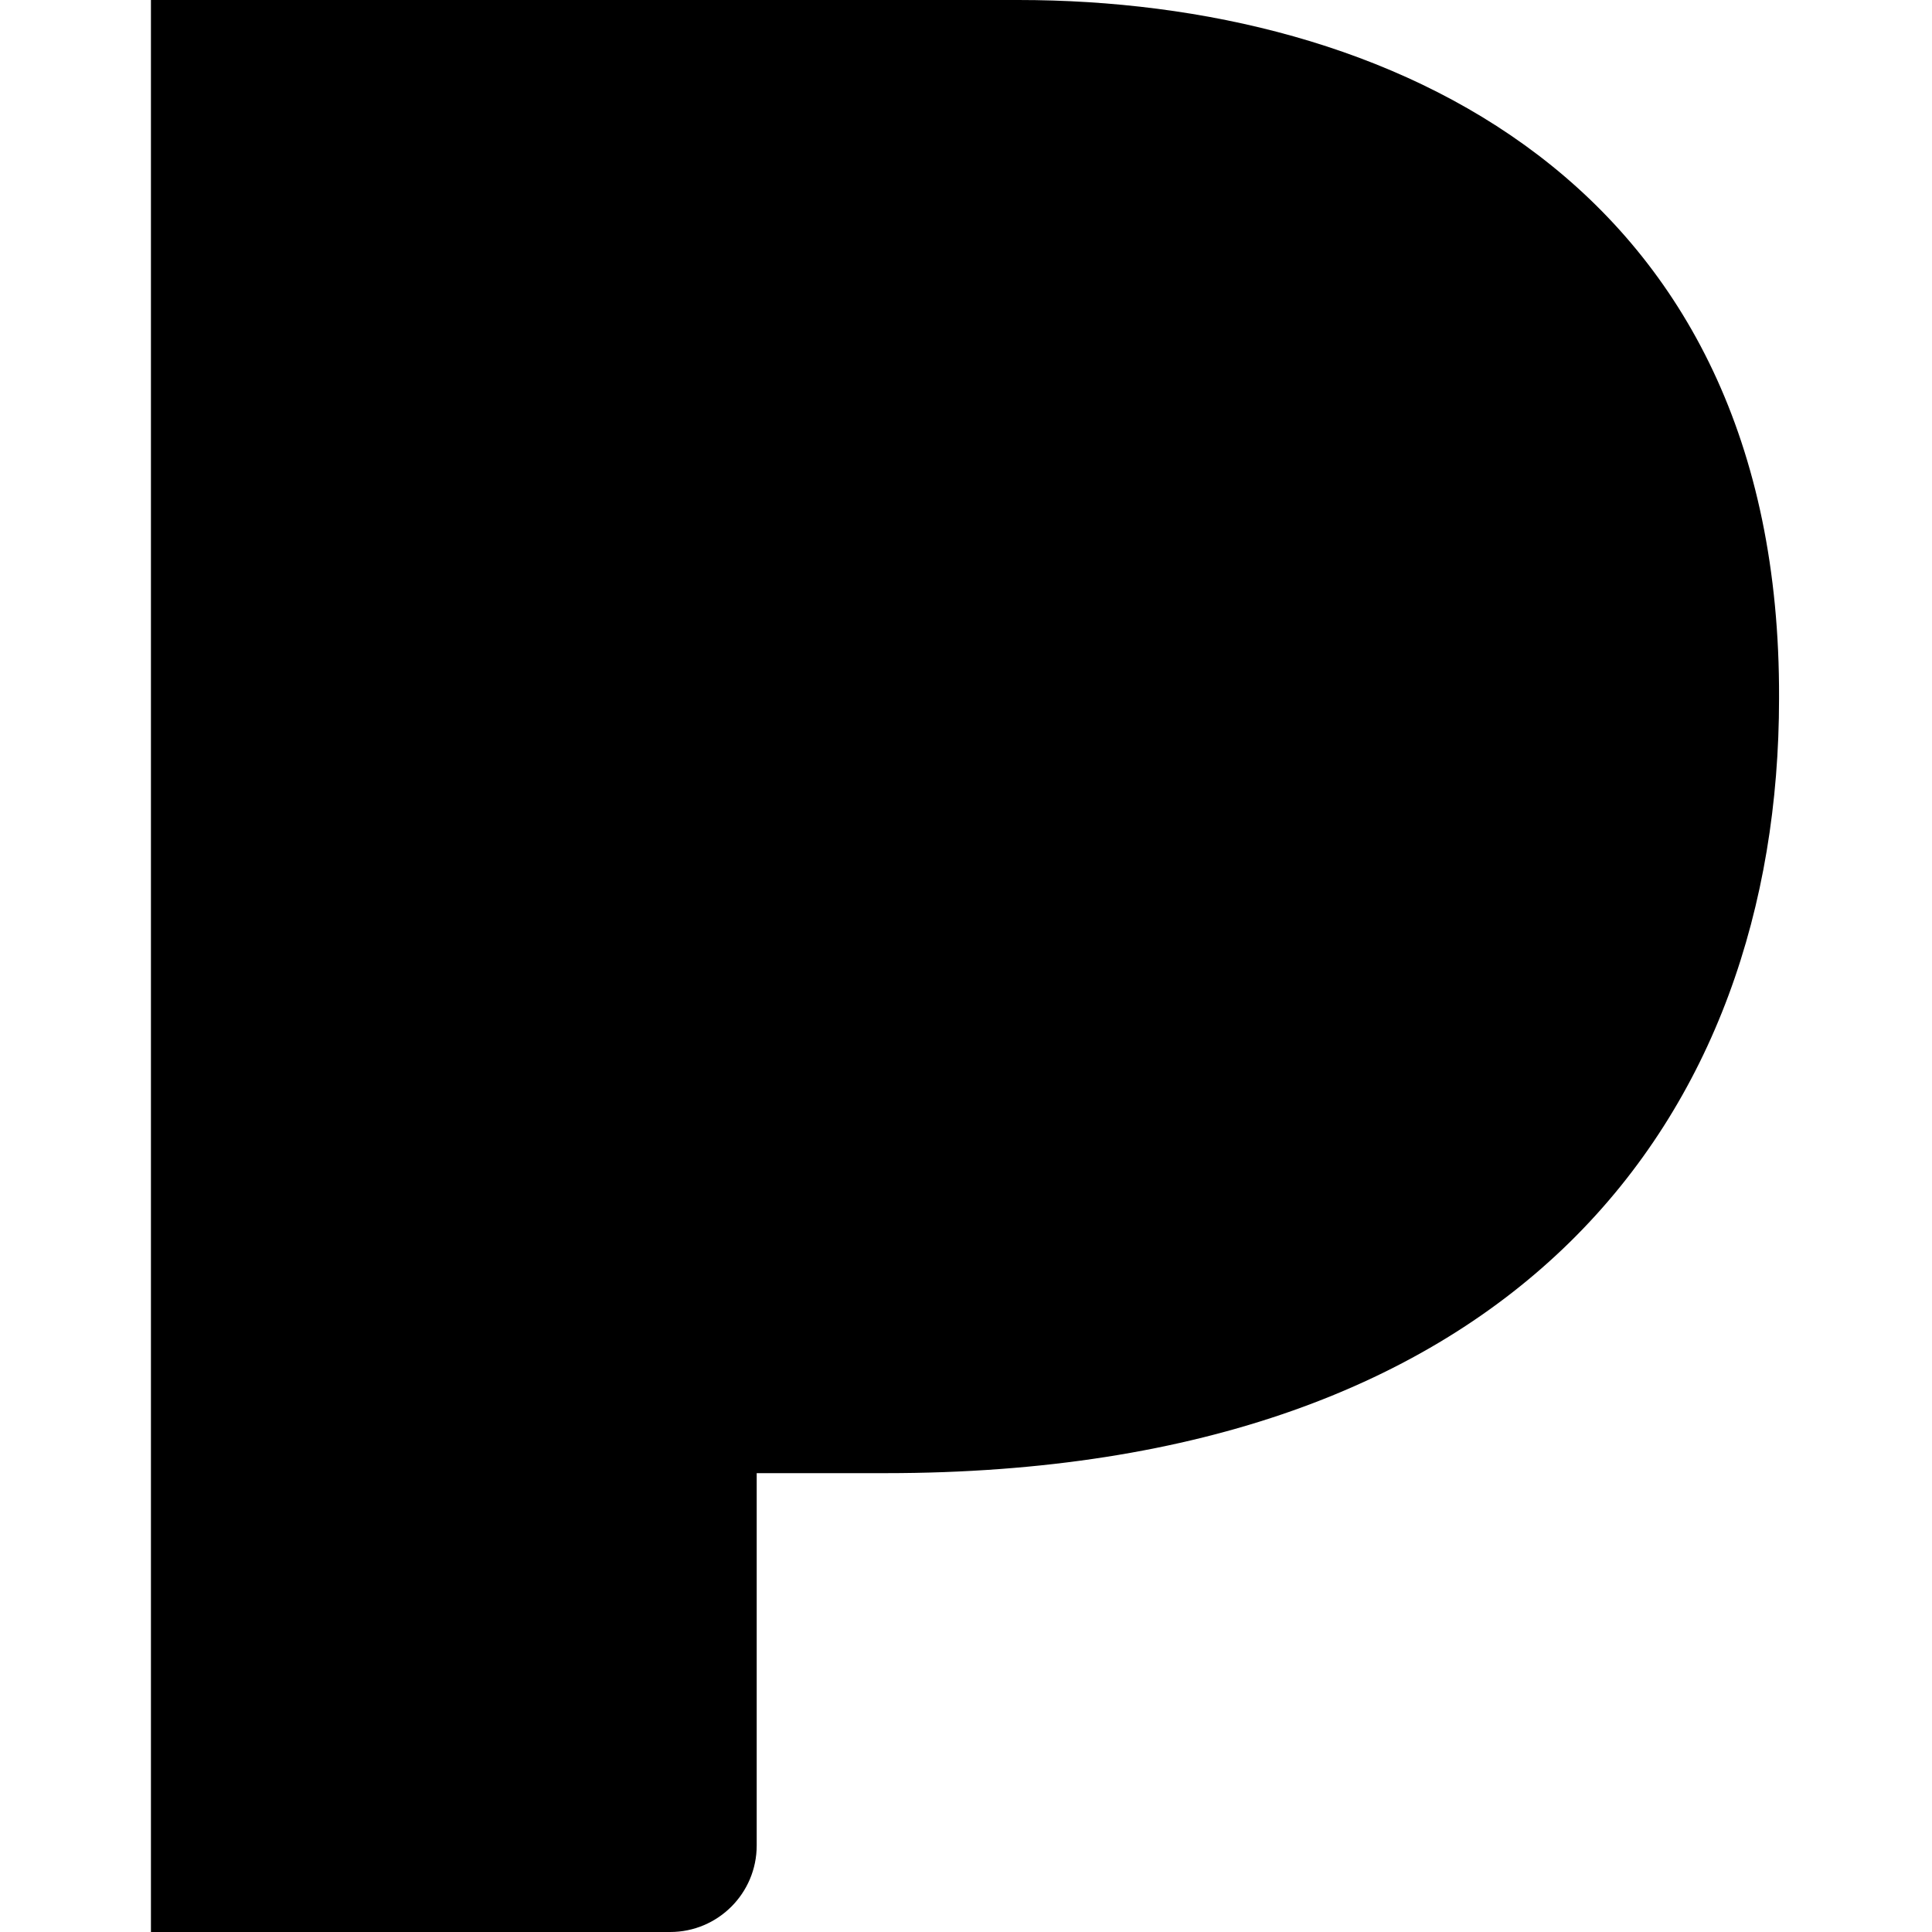
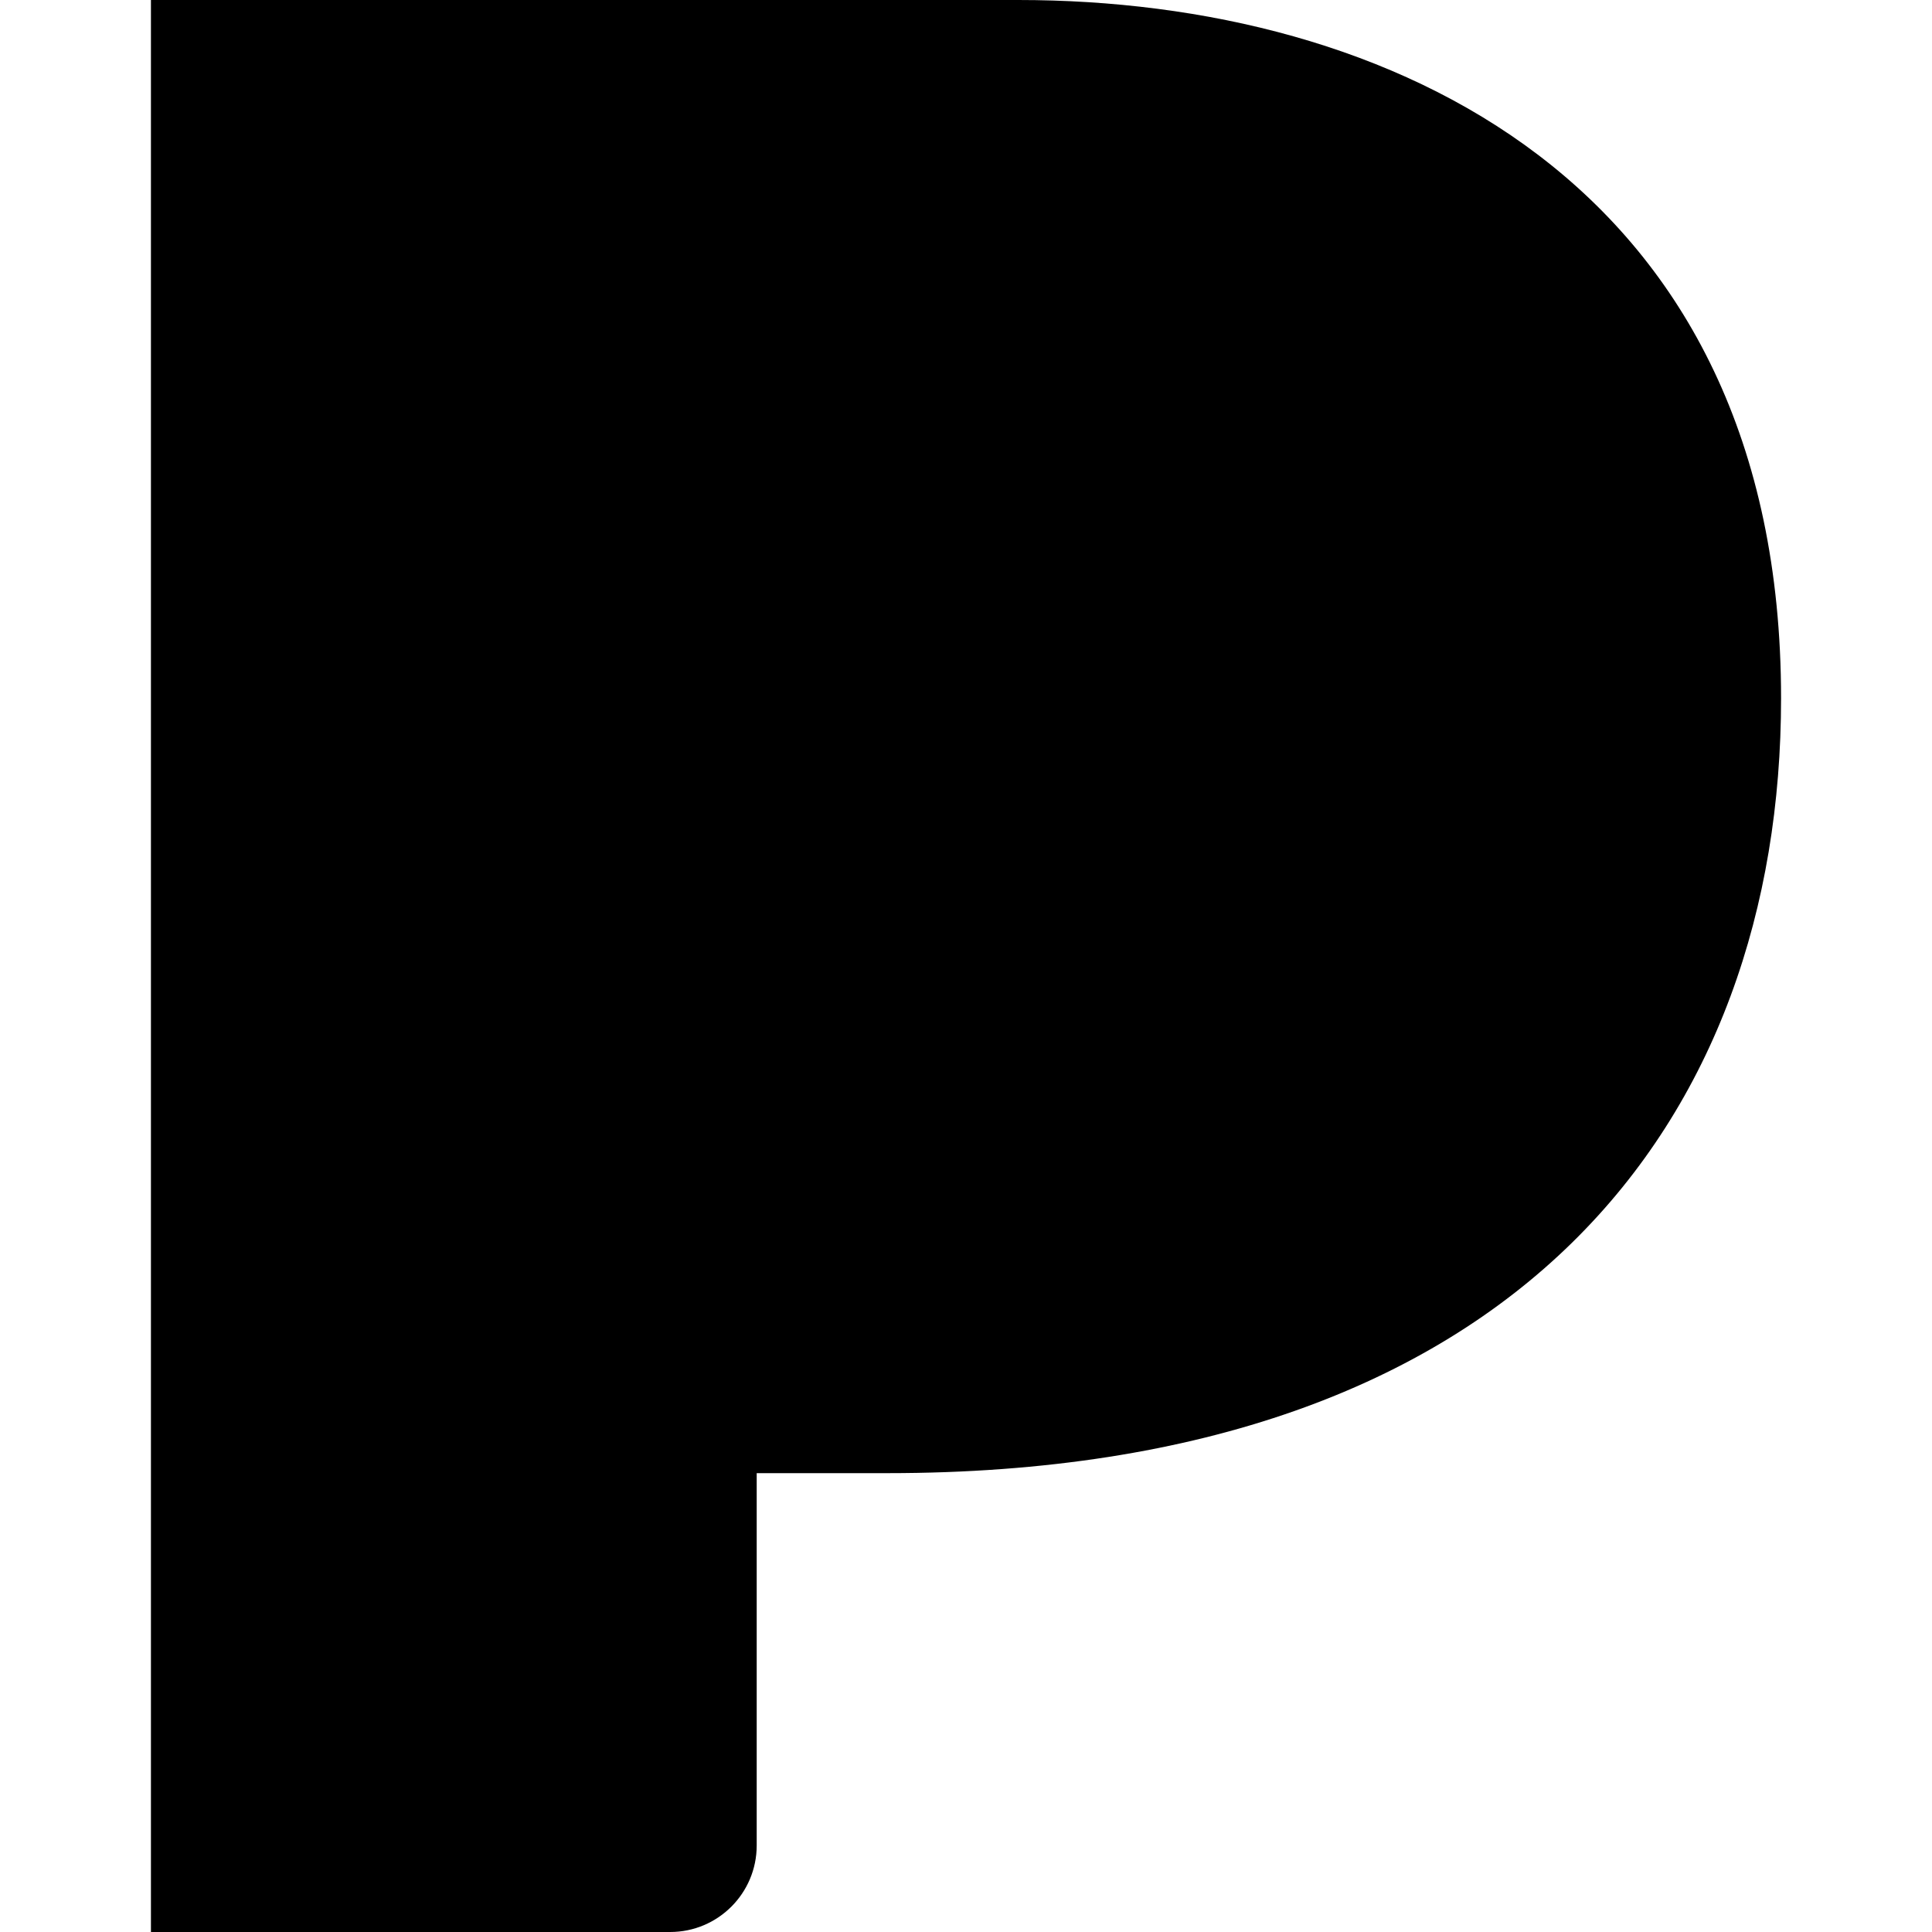
- <svg xmlns="http://www.w3.org/2000/svg" fill="#000000" width="32" height="32" viewBox="0 0 0.96 0.96" role="img" version="1.1" id="svg1">
-   <defs id="defs1" />
-   <path d="M 0.075,0 V 0.96 H 0.333 A 0.043,0.043 0 0 0 0.376,0.917 V 0.732 h 0.064 c 0.315,0 0.444,-0.178 0.444,-0.385 C 0.885,0.09 0.69,0 0.506,0 Z" id="path1" style="stroke-width:0.04;fill:#000000" />
+ <svg xmlns="http://www.w3.org/2000/svg" width="32" height="32" viewBox="0 0 0.96 0.96">
+   <path d="M.075 0v.96h.258A.043.043 0 0 0 .376.917V.732h.065C.756.732.885.555.885.347.885.09.69 0 .506 0Z" style="stroke-width:.04;fill:#000" />
</svg>
